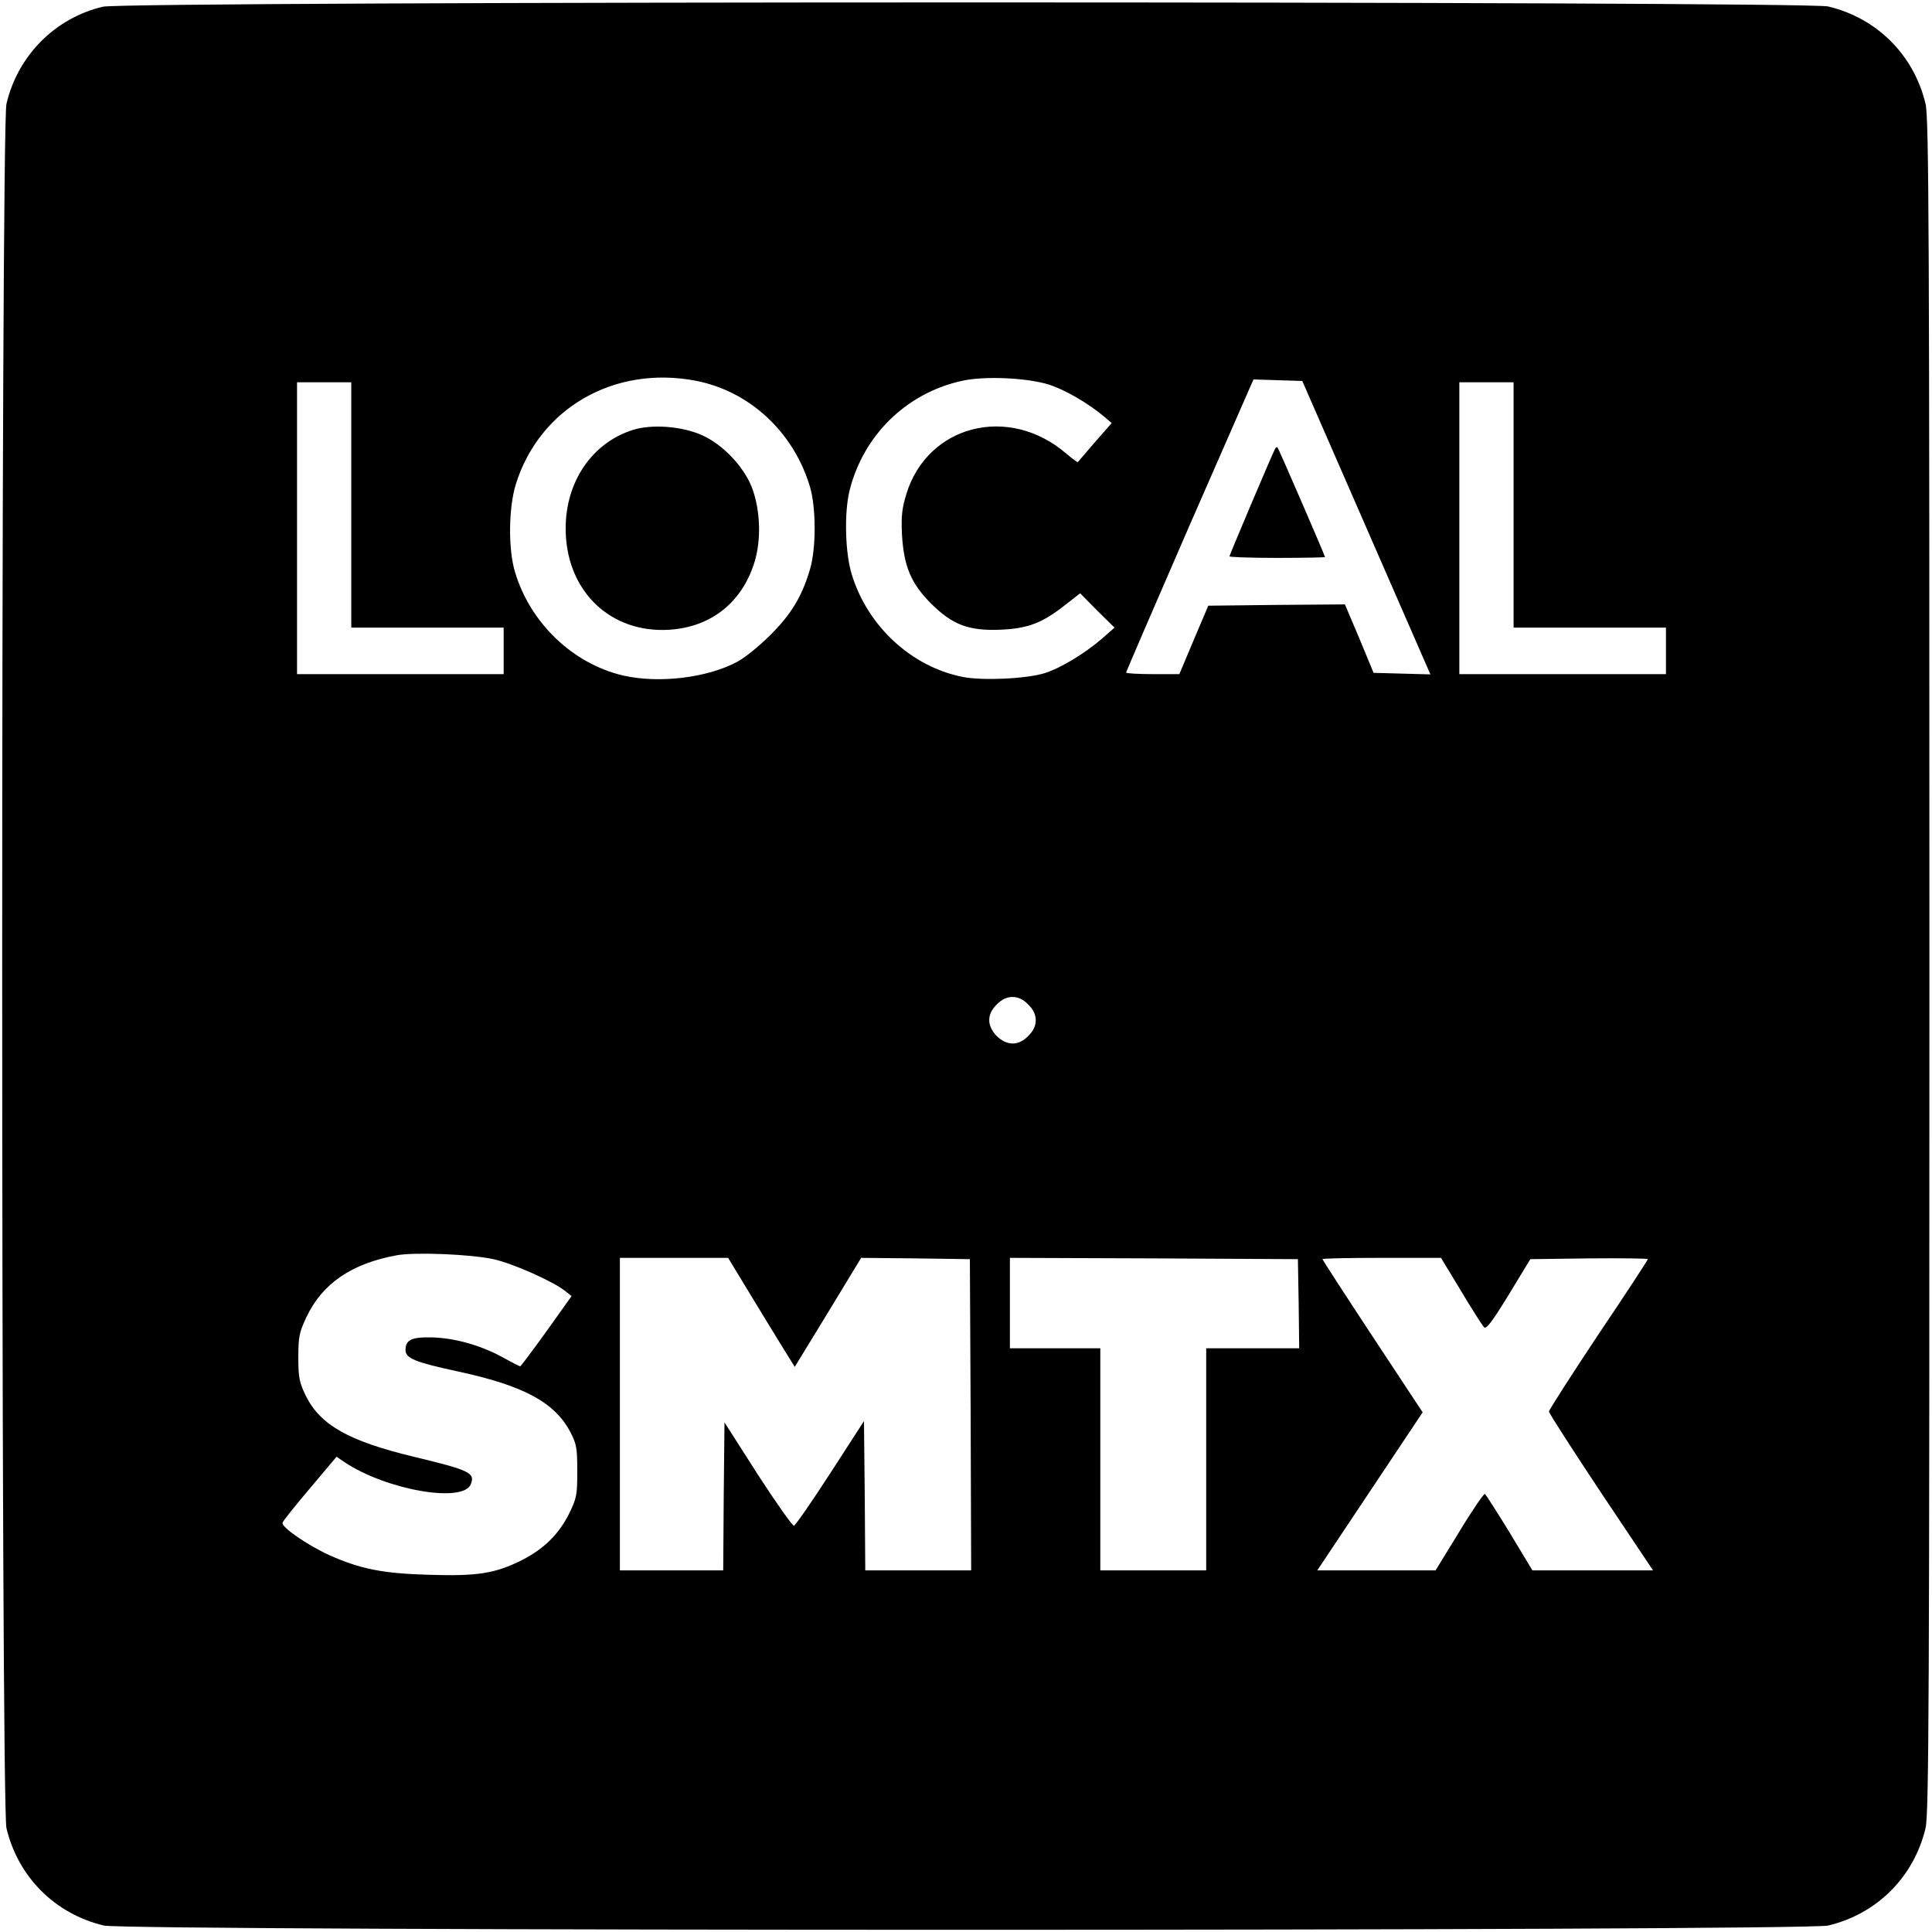
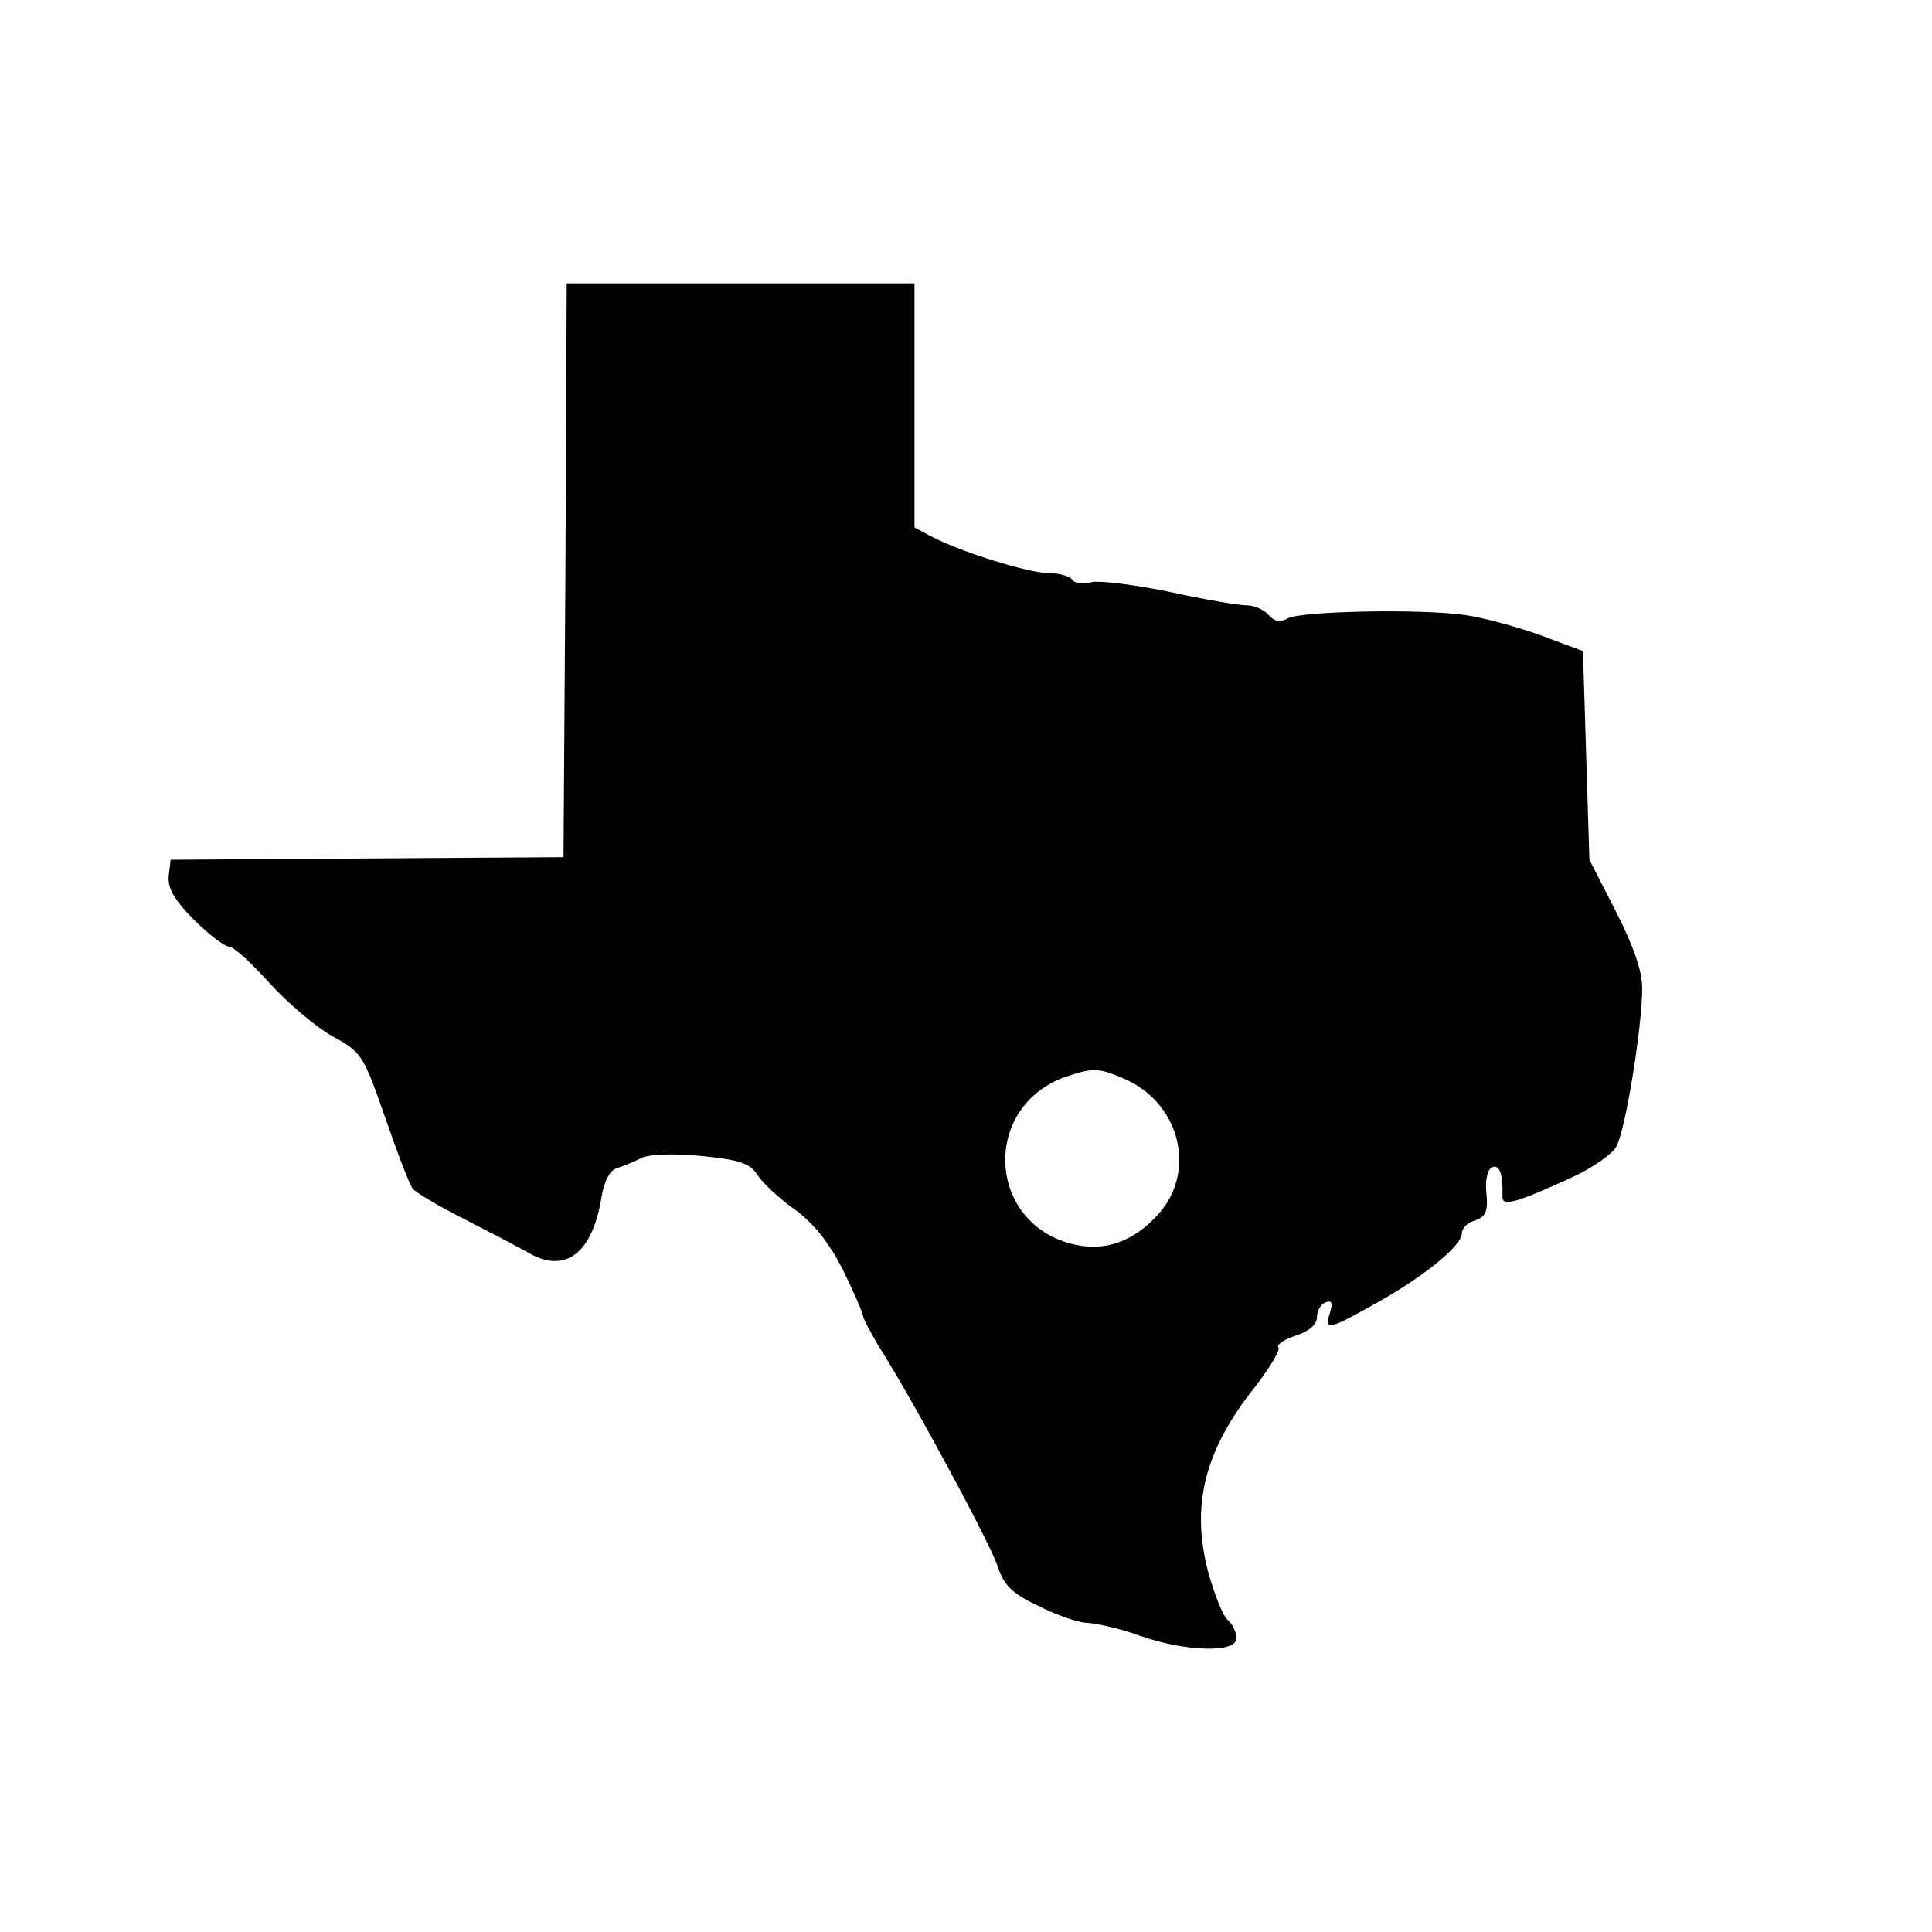
- <svg xmlns="http://www.w3.org/2000/svg" version="1.0" width="748pt" height="748pt" viewBox="0 0 748 748" preserveAspectRatio="xMidYMid meet">
-   <g transform="translate(0,748) scale(0.1,-0.1)" fill="#000000" stroke="none">
-     <path d="M398 7454 c-185 -44 -329 -189 -373 -376 -22 -95 -22 -6581 0 -6676 45 -189 188 -332 377 -377 95 -22 6581 -22 6676 0 189 45 332 188 377 377 13 55 15 485 15 3338 0 2853 -2 3283 -15 3338 -45 189 -188 332 -377 377 -92 21 -6591 21 -6680 -1z m2295 -1448 c209 -40 380 -199 443 -411 24 -81 24 -239 0 -319 -31 -106 -74 -176 -155 -256 -42 -42 -99 -88 -128 -103 -117 -62 -304 -84 -442 -52 -194 46 -358 203 -417 400 -27 89 -25 249 3 340 92 295 381 461 696 401z m1368 -15 c62 -20 149 -70 214 -124 l29 -25 -64 -73 c-35 -41 -65 -76 -67 -78 -1 -2 -21 13 -45 33 -222 191 -537 111 -619 -157 -17 -55 -20 -86 -17 -155 7 -124 35 -191 112 -268 84 -84 147 -107 271 -102 106 5 160 26 248 95 l59 46 66 -67 67 -66 -49 -43 c-66 -57 -160 -114 -221 -133 -69 -22 -240 -30 -317 -15 -198 39 -368 195 -430 396 -26 83 -30 239 -9 325 53 214 219 377 433 425 86 20 252 13 339 -14z m1229 -554 l248 -568 -110 3 -110 3 -55 133 -56 132 -264 -2 -265 -3 -56 -132 -56 -133 -103 0 c-57 0 -103 3 -103 6 0 4 111 260 246 571 l247 564 94 -3 95 -3 248 -568z m-3930 88 l0 -475 295 0 295 0 0 -90 0 -90 -400 0 -400 0 0 565 0 565 105 0 105 0 0 -475z m4500 0 l0 -475 295 0 295 0 0 -90 0 -90 -400 0 -400 0 0 565 0 565 105 0 105 0 0 -475z m-1879 -1934 c20 -20 29 -39 29 -61 0 -22 -9 -41 -29 -61 -20 -20 -39 -29 -61 -29 -43 0 -90 47 -90 90 0 22 9 41 29 61 20 20 39 29 61 29 22 0 41 -9 61 -29z m-2071 -986 c74 -16 232 -86 279 -124 l24 -19 -97 -136 c-54 -75 -100 -136 -102 -136 -2 0 -32 15 -66 34 -87 48 -189 76 -275 78 -79 2 -103 -9 -103 -49 0 -32 37 -47 204 -83 254 -55 373 -119 434 -234 24 -46 27 -62 27 -151 0 -93 -2 -105 -32 -166 -39 -78 -97 -136 -182 -179 -103 -52 -173 -63 -361 -57 -180 5 -266 23 -385 76 -87 40 -188 110 -181 126 3 8 51 68 107 134 l102 121 31 -21 c162 -108 460 -160 489 -85 17 44 -5 54 -221 106 -253 61 -363 123 -419 238 -24 50 -28 68 -28 147 0 80 4 97 31 155 62 131 175 208 350 240 71 13 287 4 374 -15z m997 -140 c48 -80 107 -175 129 -211 l41 -66 129 211 128 211 210 -2 211 -3 3 -602 2 -603 -205 0 -205 0 -2 289 -3 289 -130 -201 c-71 -110 -135 -202 -141 -204 -5 -2 -68 87 -140 198 l-129 202 -3 -287 -2 -286 -200 0 -200 0 0 605 0 605 209 0 210 0 88 -145z m2121 -32 l2 -173 -180 0 -180 0 0 -430 0 -430 -205 0 -205 0 0 430 0 430 -175 0 -175 0 0 175 0 175 558 -2 557 -3 3 -172z m628 50 c42 -71 83 -134 89 -141 9 -10 29 16 96 125 l84 138 228 3 c125 1 227 0 227 -3 0 -3 -86 -135 -192 -292 -105 -158 -191 -292 -191 -298 0 -6 90 -146 201 -313 l202 -302 -234 0 -233 0 -88 146 c-49 80 -92 147 -96 150 -4 2 -49 -63 -99 -146 l-92 -150 -229 0 -229 0 204 306 204 306 -194 294 c-107 162 -194 297 -194 299 0 3 103 5 229 5 l230 0 77 -127z" />
-     <path d="M2449 5815 c-157 -50 -259 -200 -259 -381 0 -230 158 -395 378 -393 172 2 302 98 353 262 27 87 23 203 -10 290 -32 81 -112 166 -193 202 -77 35 -196 44 -269 20z" />
-     <path d="M4937 5743 c-9 -15 -177 -412 -177 -417 0 -3 83 -6 185 -6 102 0 185 2 185 3 0 6 -180 421 -184 425 -2 2 -6 0 -9 -5z" />
-   </g>
+ <svg xmlns="http://www.w3.org/2000/svg" version="1" width="400" height="400" viewBox="0 0 300 300">
+   <path d="M87.8 88.5l-.3 44.6-30.5.2-30.5.2-.3 2.5c-.2 1.8.8 3.7 3.9 6.8 2.3 2.3 4.8 4.2 5.5 4.2.7 0 3.5 2.6 6.3 5.7s7.2 6.8 9.7 8.2c4.6 2.5 4.8 2.9 8.2 12.6 1.9 5.5 3.8 10.5 4.3 11.1.5.6 4.2 2.8 8.2 4.8 3.9 2 8.3 4.3 9.7 5.1 5.8 3.4 10 .1 11.4-8.6.4-2.5 1.3-4.2 2.4-4.5.9-.3 2.7-1 3.8-1.6 1.4-.6 5-.7 9.3-.3 5.9.6 7.5 1.1 8.7 2.9.8 1.3 3.4 3.7 5.8 5.4 3 2.2 5.3 5.1 7.5 9.4 1.7 3.5 3.1 6.7 3.1 7.1 0 .4 1.1 2.4 2.3 4.5 5.3 8.3 17.5 30.9 18.6 34.4 1 3 2.2 4.2 6.4 6.2 2.8 1.4 6.2 2.6 7.6 2.6 1.5.1 5.1.9 8.1 2 7.1 2.5 15 2.7 15 .4 0-.9-.6-2.2-1.3-2.8-.8-.6-2.1-4-3.1-7.5-2.7-10.4-.6-18.9 7.4-28.9 2.3-3 3.9-5.7 3.5-6-.3-.4.9-1.2 2.7-1.8 2.1-.7 3.3-1.7 3.3-2.9 0-1 .6-2 1.4-2.3.9-.3 1.1.1.6 1.7-.9 2.8-.4 2.7 7.3-1.6 7.5-4.2 13.2-8.9 13.2-10.8 0-.8.9-1.7 2.1-2 1.6-.6 2-1.4 1.7-4.3-.2-2.2.2-3.7 1-4 1.1-.3 1.6 1.2 1.5 4.6-.1 1.6 2.1 1 10.4-2.8 3.4-1.5 6.7-3.8 7.3-5 1.4-2.5 4-18.6 4-24.5 0-2.7-1.3-6.5-4.1-12l-4.1-8-.5-16.2-.5-16.2-6.7-2.5c-3.6-1.3-8.8-2.7-11.6-3.1-7.1-1-25.4-.6-27.5.5-1.3.7-2.1.5-3-.5-.7-.8-2.2-1.5-3.4-1.5-1.2 0-6.6-.9-12-2.1-5.4-1.1-10.9-1.8-12.1-1.5-1.3.3-2.7.2-3-.4-.3-.5-2-1-3.6-1-3.1 0-13.4-3.2-18.1-5.6l-2.8-1.5V44H88l-.2 44.5zm86.5 78.9c8.8 3.6 11.6 14.2 5.7 21-4 4.5-8.6 6.1-13.8 4.7-13.1-3.6-13.6-21.4-.7-25.9 4.1-1.4 5.1-1.4 8.8.2z" />
</svg>
